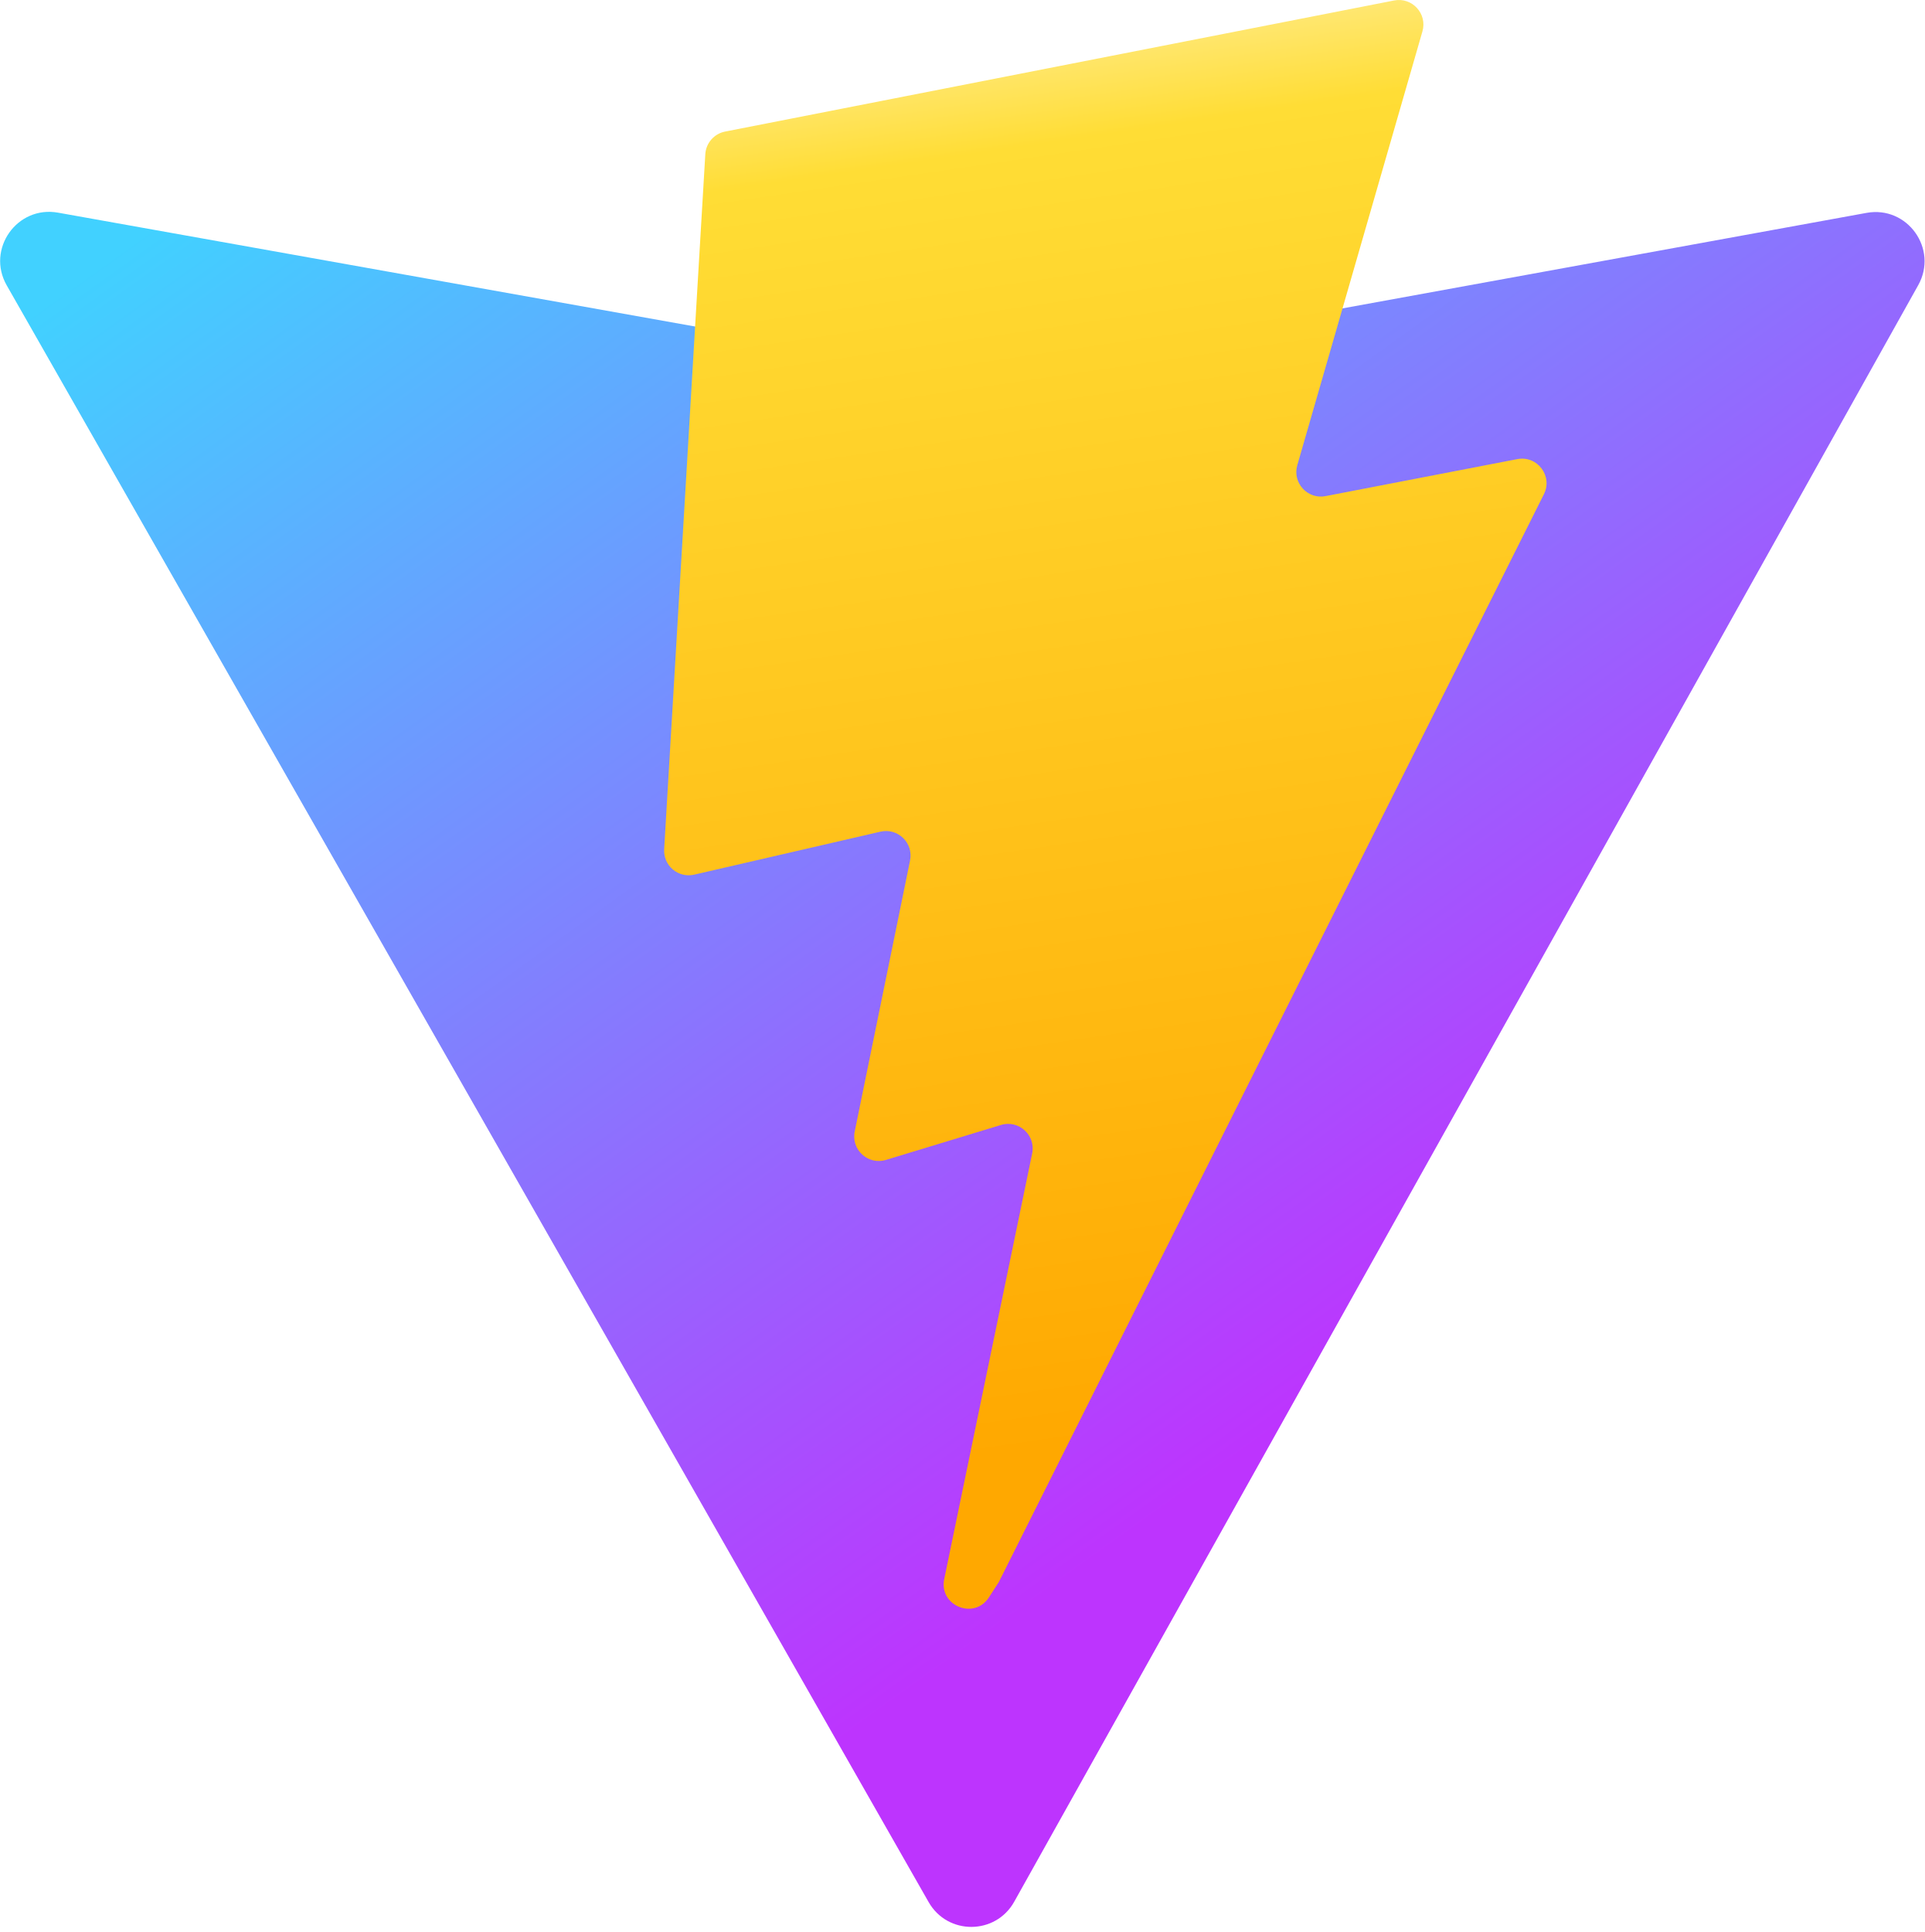
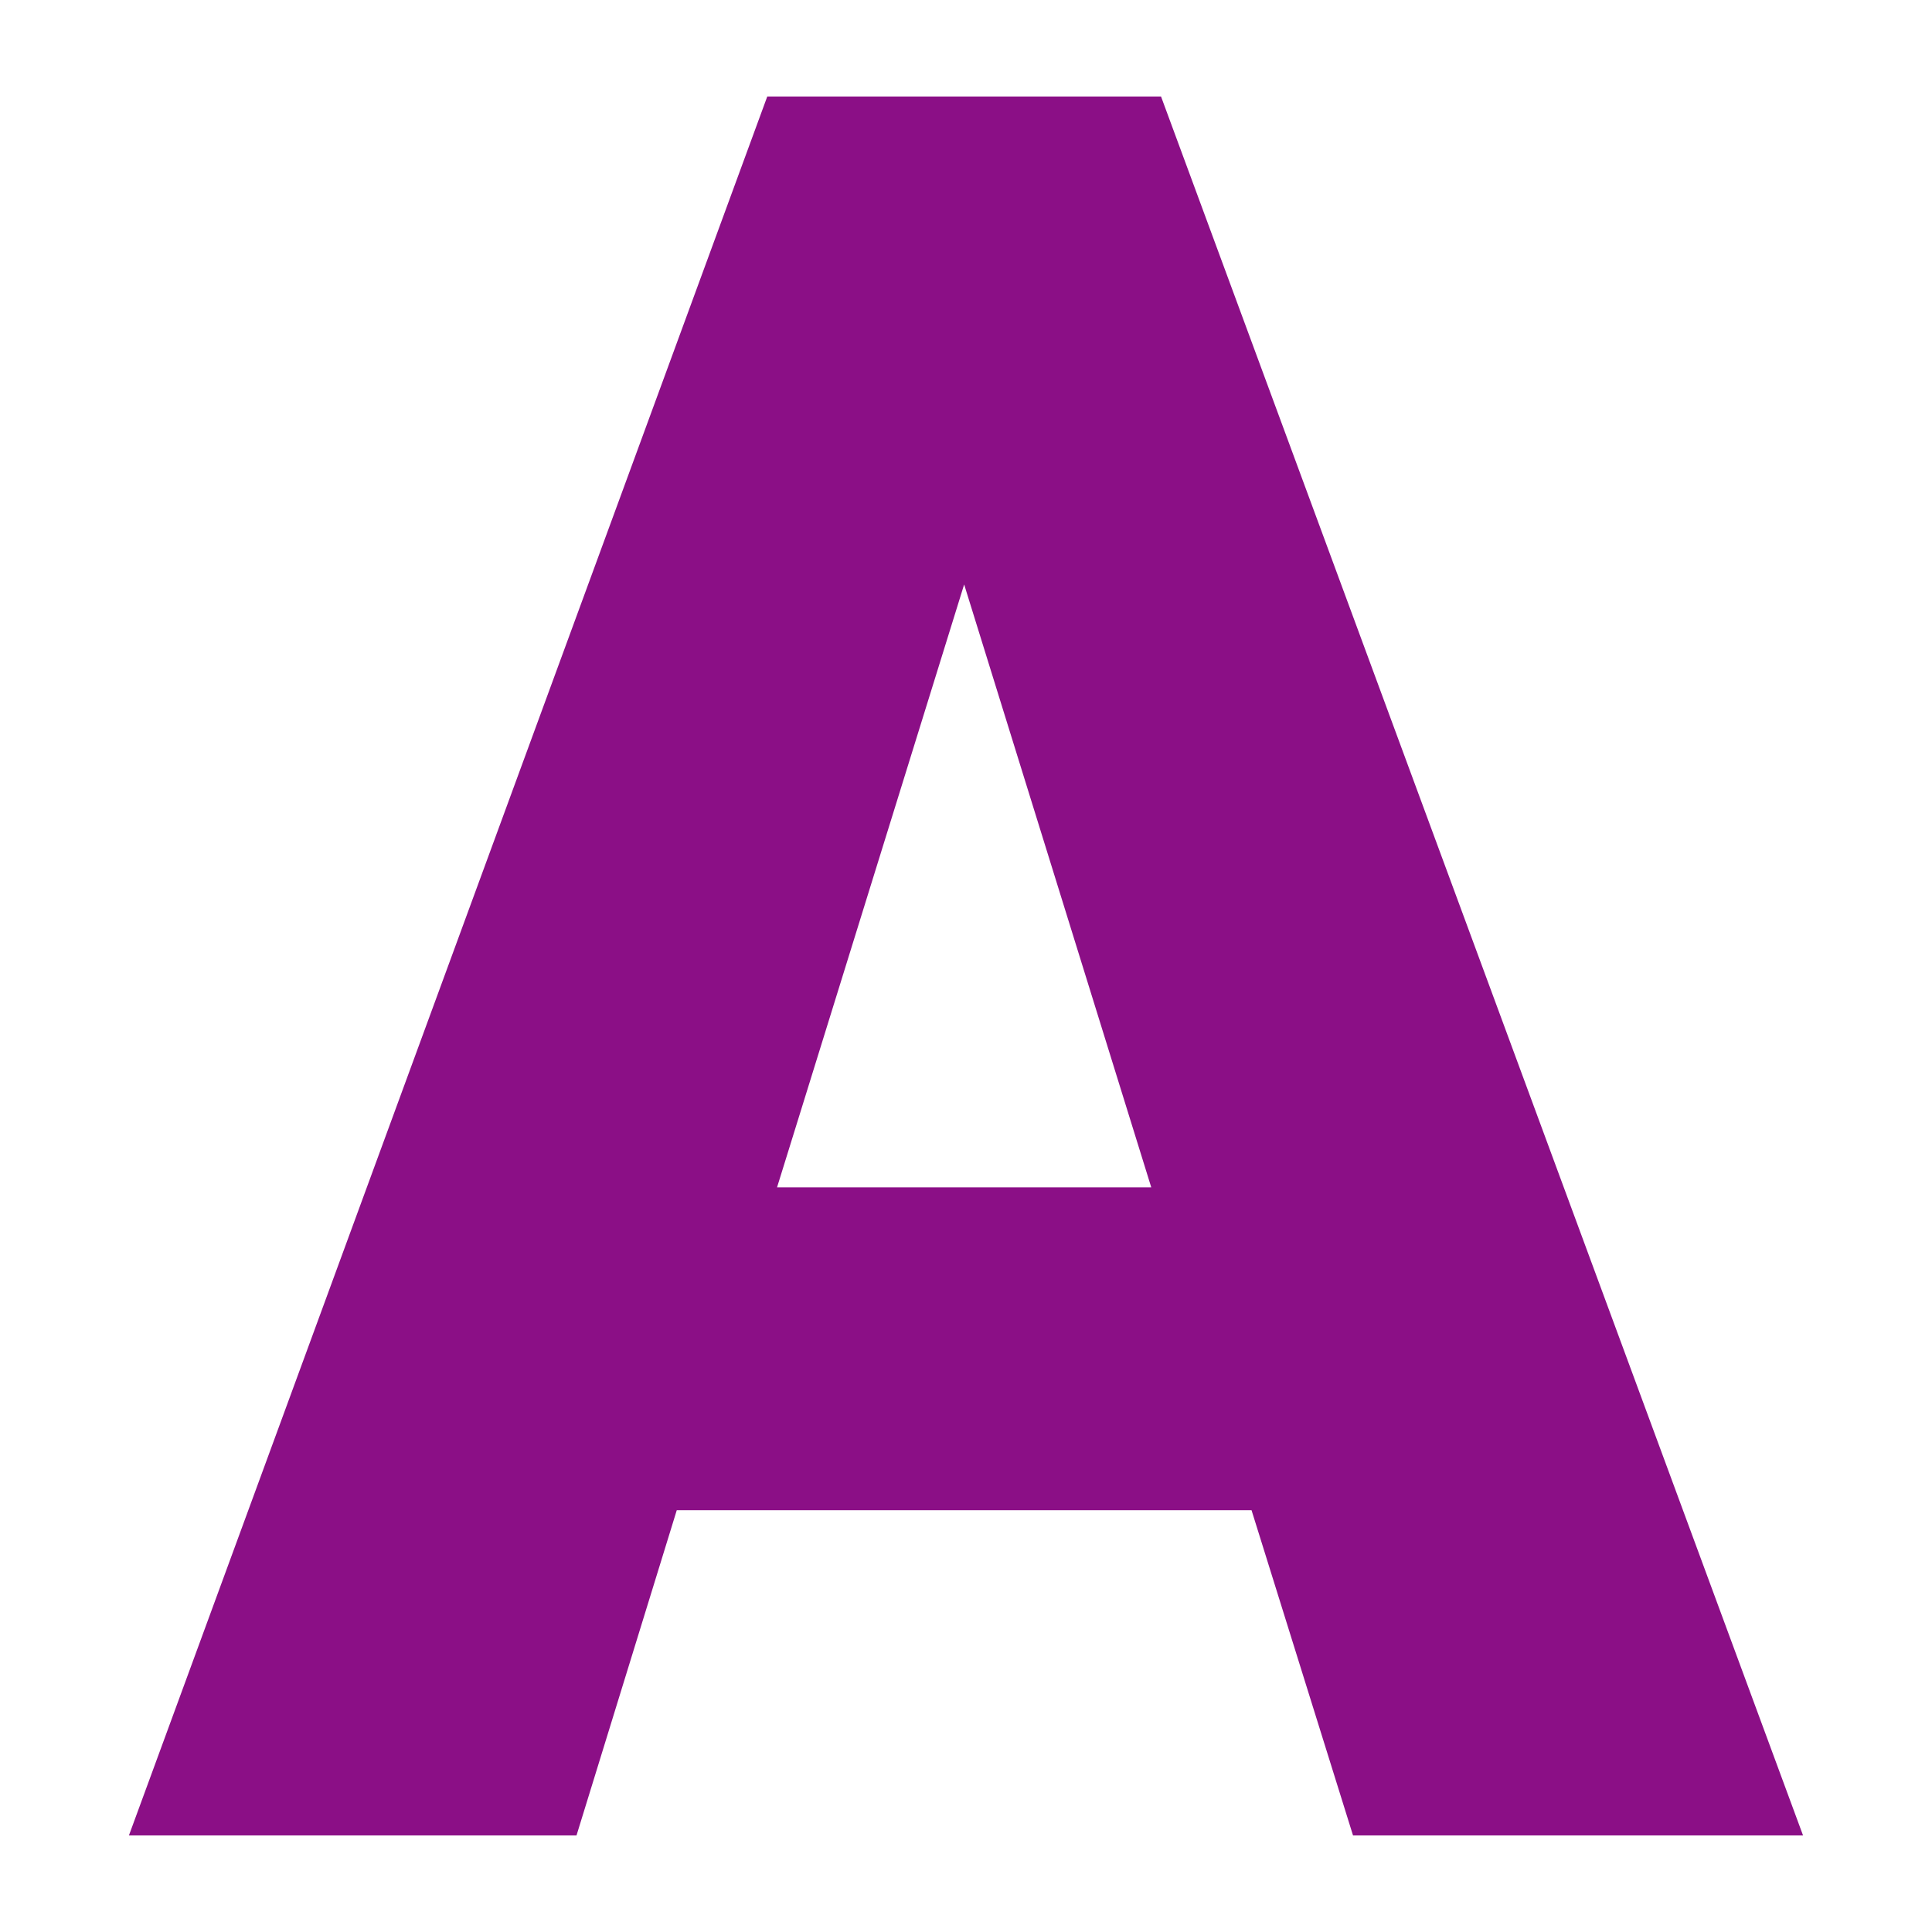
- <svg xmlns="http://www.w3.org/2000/svg" aria-hidden="true" role="img" class="iconify iconify--logos" width="31.88" height="32" preserveAspectRatio="xMidYMid meet" viewBox="0 0 256 257">
+ <svg xmlns="http://www.w3.org/2000/svg" version="1.1" viewBox="0 0 200 200" style="background-color:transparent;">
+   <rect width="200" height="200" fill="none" />
  <defs>
-     <linearGradient id="IconifyId1813088fe1fbc01fb466" x1="-.828%" x2="57.636%" y1="7.652%" y2="78.411%">
-       <stop offset="0%" stop-color="#41D1FF" />
-       <stop offset="100%" stop-color="#BD34FE" />
-     </linearGradient>
-     <linearGradient id="IconifyId1813088fe1fbc01fb467" x1="43.376%" x2="50.316%" y1="2.242%" y2="89.03%">
-       <stop offset="0%" stop-color="#FFEA83" />
-       <stop offset="8.333%" stop-color="#FFDD35" />
-       <stop offset="100%" stop-color="#FFA800" />
+     <linearGradient id="gradient" gradientTransform="rotate(360 0.5 0.5)">
+       <stop offset="0%" stop-color="#000000" />
+       <stop offset="100%" stop-color="#000000" />
    </linearGradient>
  </defs>
-   <path fill="url(#IconifyId1813088fe1fbc01fb466)" d="M255.153 37.938L134.897 252.976c-2.483 4.44-8.862 4.466-11.382.048L.875 37.958c-2.746-4.814 1.371-10.646 6.827-9.67l120.385 21.517a6.537 6.537 0 0 0 2.322-.004l117.867-21.483c5.438-.991 9.574 4.796 6.877 9.62Z" />
-   <path fill="url(#IconifyId1813088fe1fbc01fb467)" d="M185.432.063L96.44 17.501a3.268 3.268 0 0 0-2.634 3.014l-5.474 92.456a3.268 3.268 0 0 0 3.997 3.378l24.777-5.718c2.318-.535 4.413 1.507 3.936 3.838l-7.361 36.047c-.495 2.426 1.782 4.5 4.151 3.78l15.304-4.649c2.372-.72 4.652 1.36 4.15 3.788l-11.698 56.621c-.732 3.542 3.979 5.473 5.943 2.437l1.313-2.028l72.516-144.72c1.215-2.423-.88-5.186-3.54-4.672l-25.505 4.922c-2.396.462-4.435-1.77-3.759-4.114l16.646-57.705c.677-2.35-1.37-4.583-3.769-4.113Z" />
+   <g>
+     <g fill="#8b0f86" transform="matrix(12.65934,0,0,12.65934,13.72519,190.0073)" stroke="#a8dc9f" stroke-width="0">
+       <path d="M9.98 0L9.15-2.66L4.45-2.66L3.63 0L-0.03 0L5.19-14.22L8.41-14.22L13.66 0L9.98 0ZM6.80-10.23L5.27-5.30L8.33-5.30L6.80-10.23Z" />
+     </g>
+   </g>
</svg>
